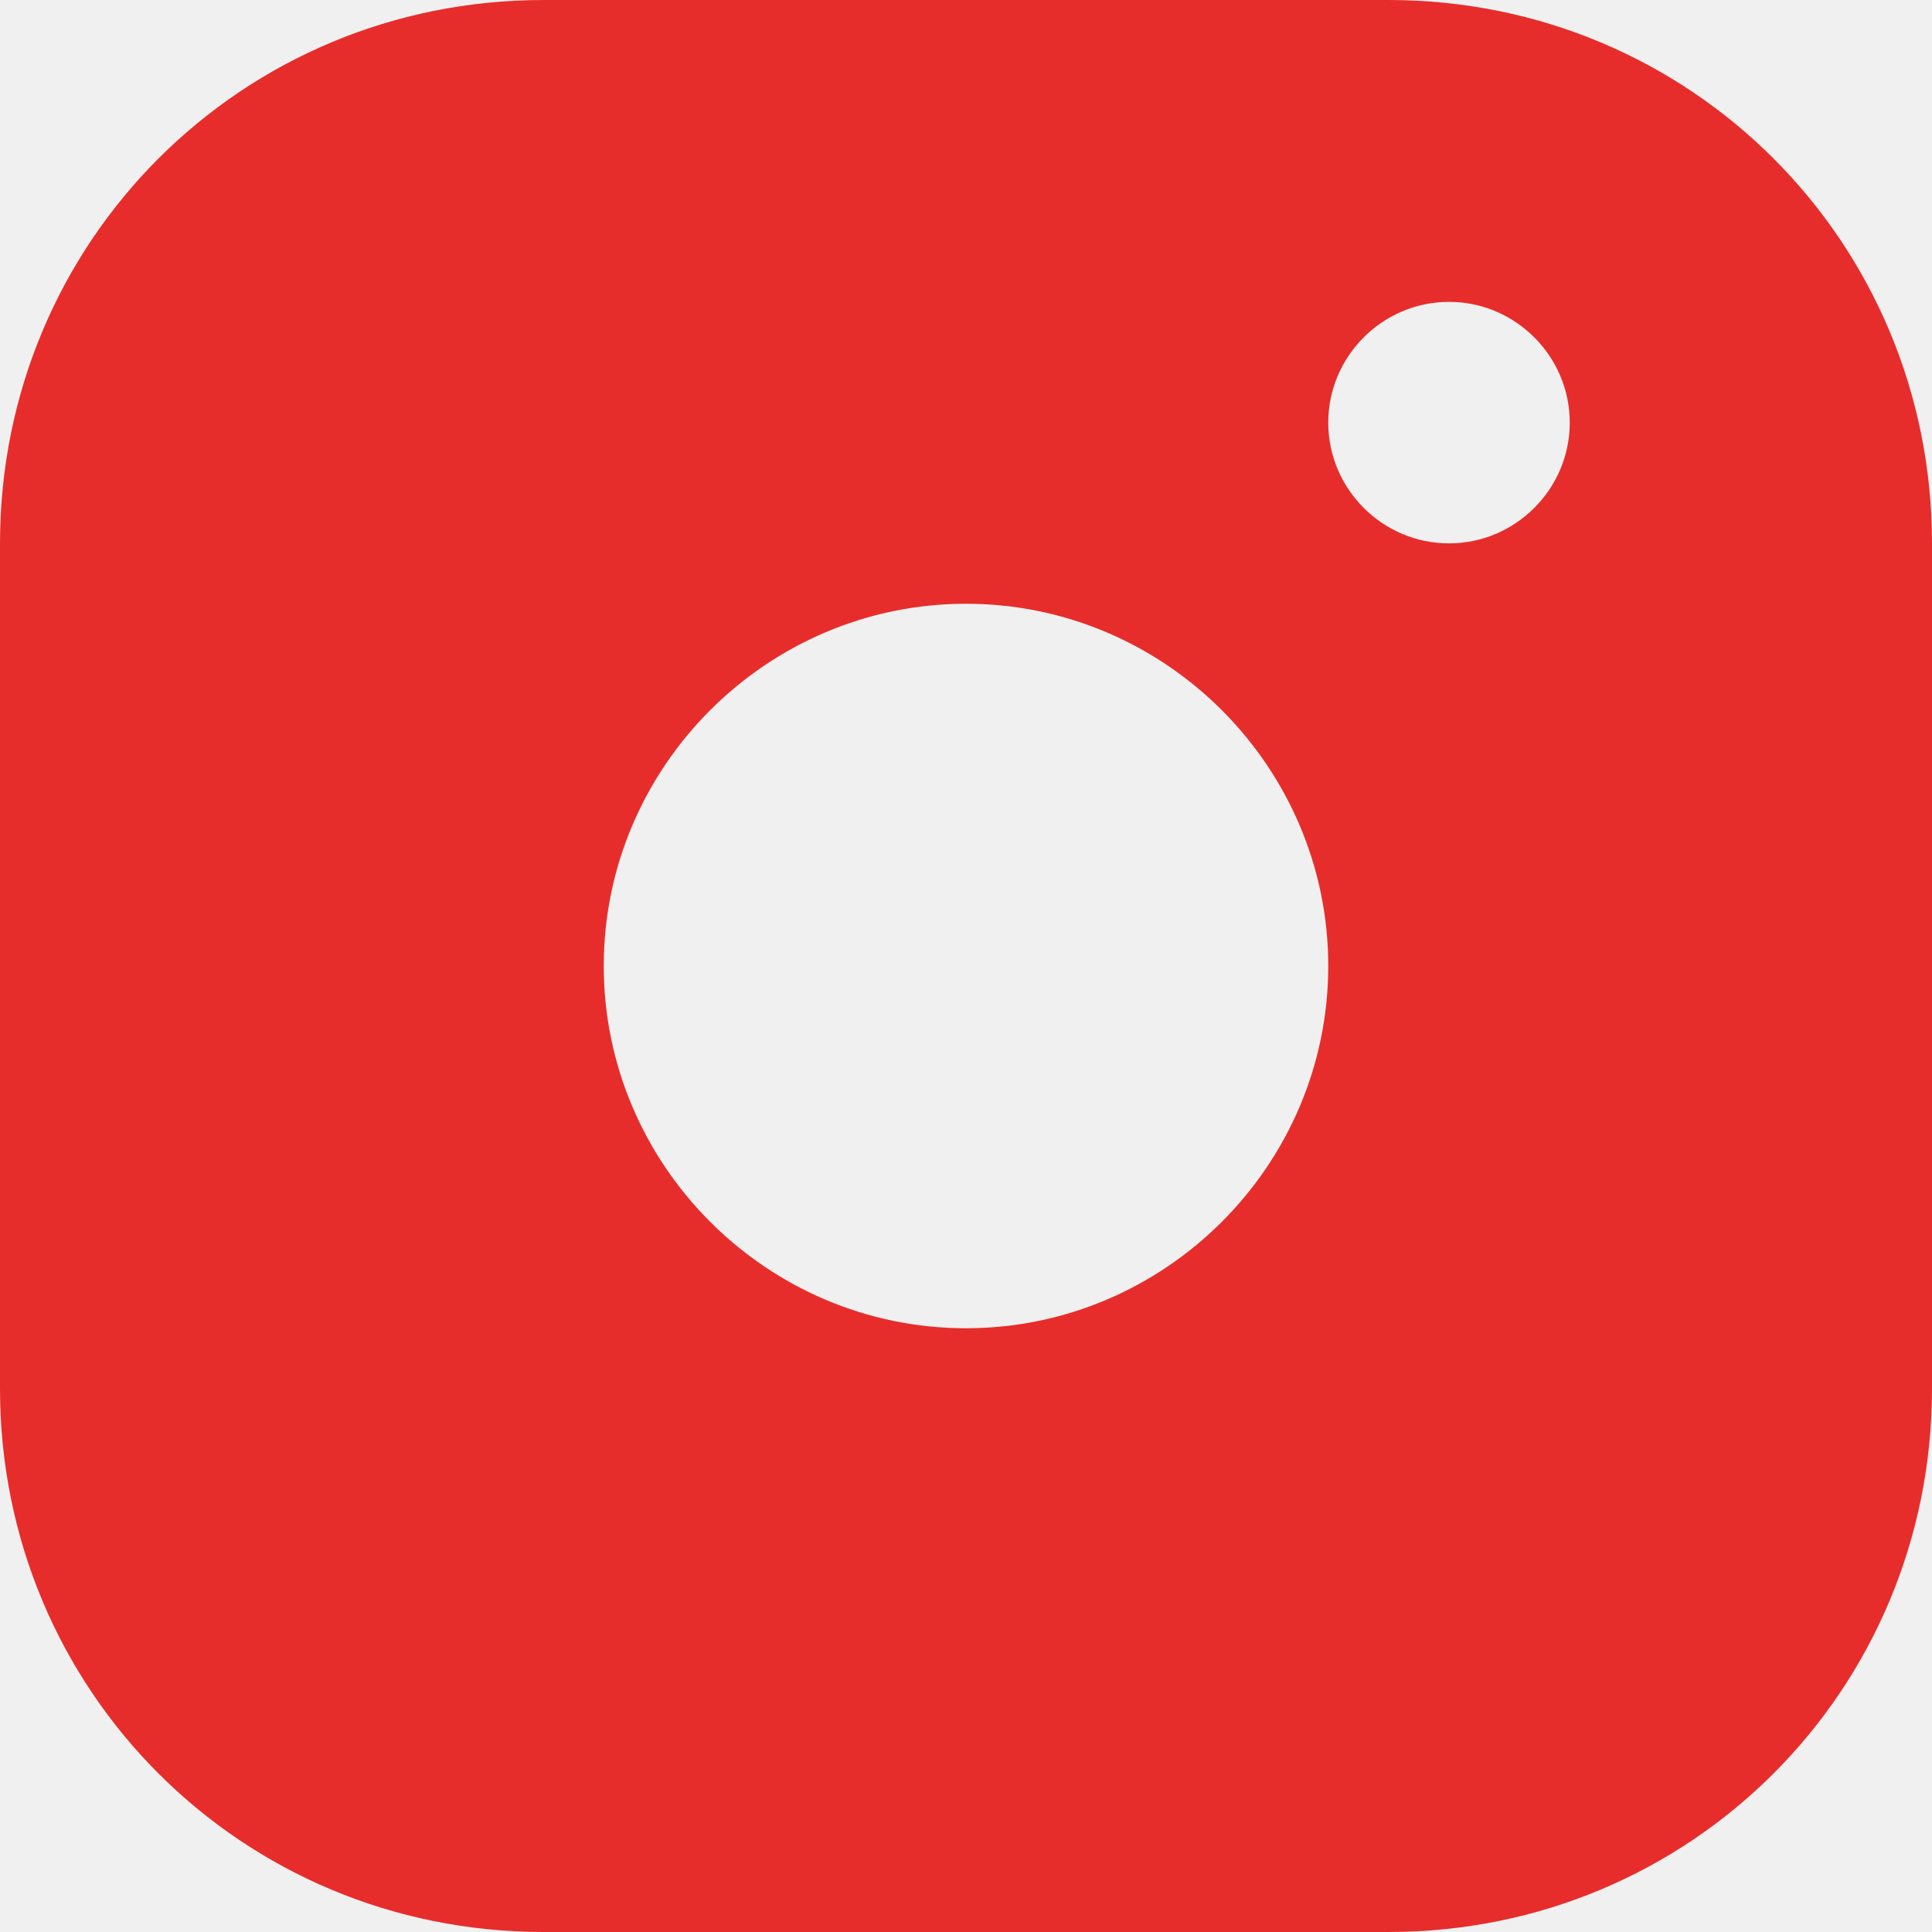
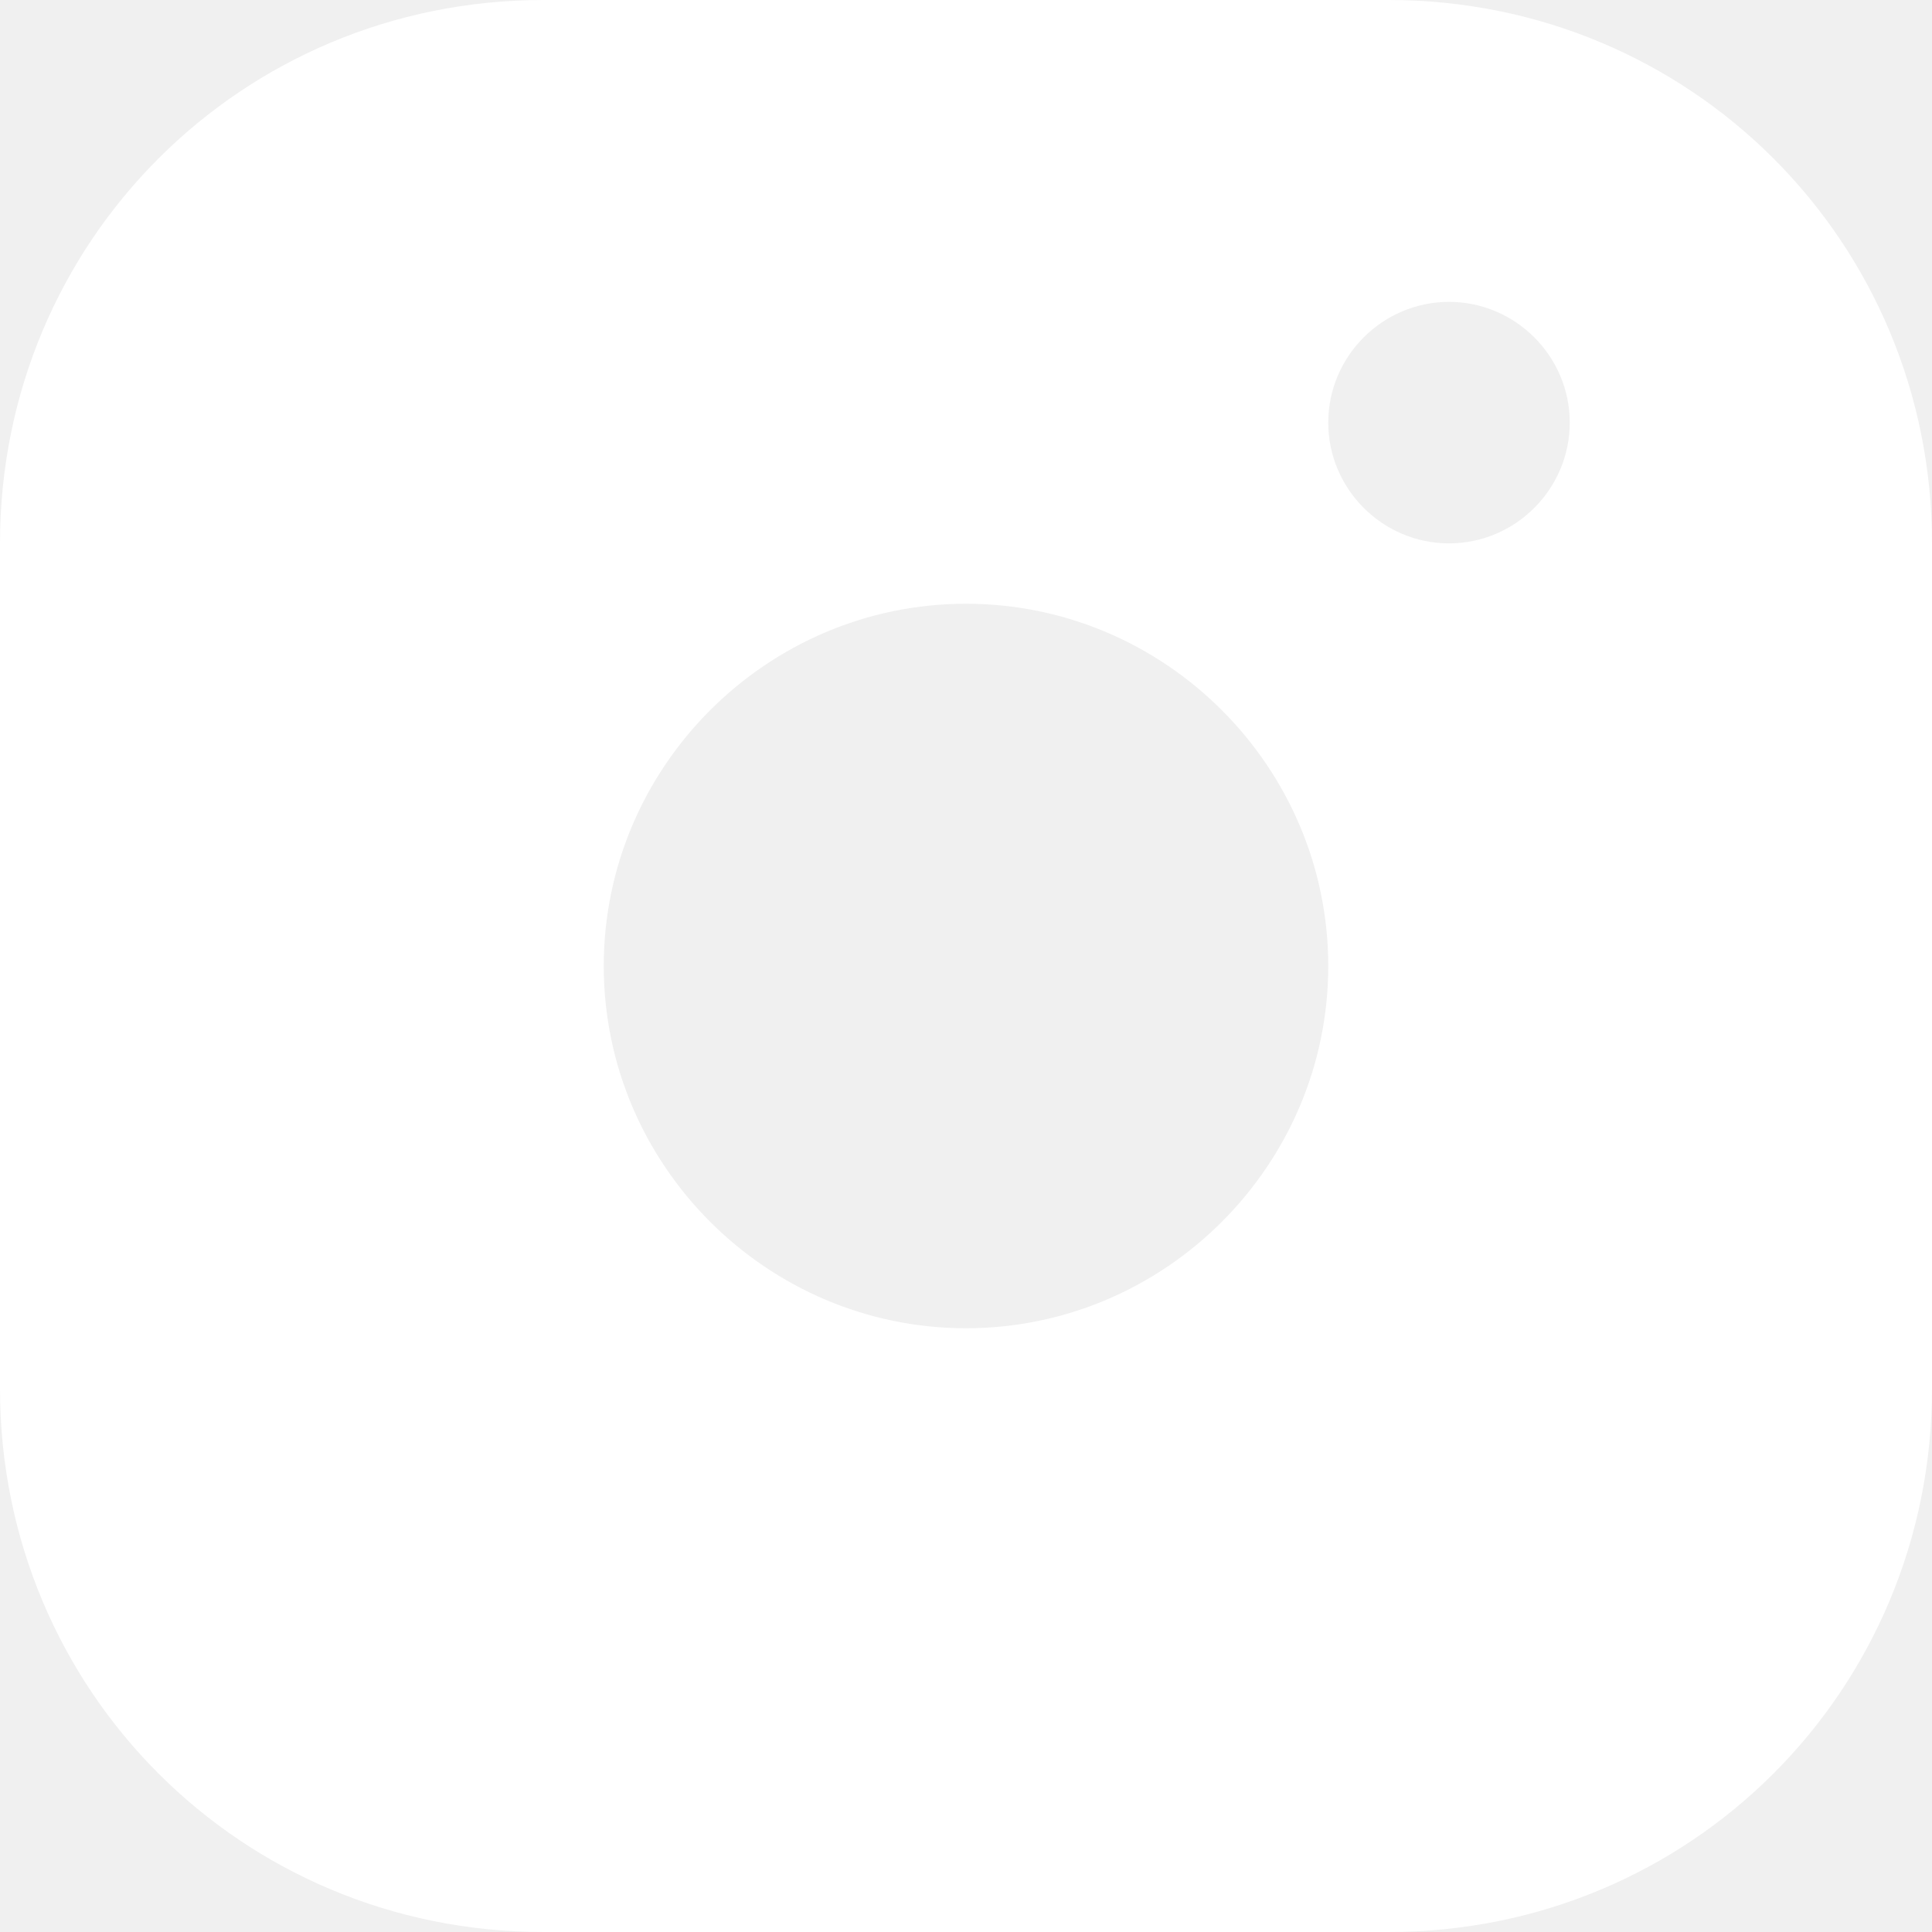
<svg xmlns="http://www.w3.org/2000/svg" width="20" height="20" viewBox="0 0 20 20" fill="none">
-   <path d="M14.375 0H5.625C2.5 0 0 2.5 0 5.625V9.375V14.375C0 17.5 2.5 20 5.625 20H14.375C17.5 20 20 17.5 20 14.375V9.375V5.625C20 2.5 17.5 0 14.375 0ZM10 6.25C12.062 6.25 13.75 7.938 13.75 10C13.75 12.062 12.062 13.75 10 13.75C7.938 13.75 6.25 12.062 6.25 10C6.25 7.938 7.938 6.25 10 6.25ZM13.75 4.375C13.75 3.688 14.312 3.125 15 3.125C15.688 3.125 16.25 3.688 16.25 4.375C16.25 5.062 15.688 5.625 15 5.625C14.312 5.625 13.75 5.062 13.75 4.375Z" fill="#E72D2B" />
+   <path d="M14.375 0H5.625C2.5 0 0 2.5 0 5.625V9.375V14.375C0 17.5 2.5 20 5.625 20H14.375C17.5 20 20 17.5 20 14.375V9.375V5.625C20 2.5 17.5 0 14.375 0ZM10 6.25C12.062 6.25 13.75 7.938 13.75 10C13.75 12.062 12.062 13.75 10 13.75C7.938 13.75 6.25 12.062 6.25 10C6.25 7.938 7.938 6.25 10 6.25ZM13.75 4.375C13.75 3.688 14.312 3.125 15 3.125C15.688 3.125 16.25 3.688 16.25 4.375C16.25 5.062 15.688 5.625 15 5.625C14.312 5.625 13.75 5.062 13.75 4.375Z" fill="white" />
</svg>
